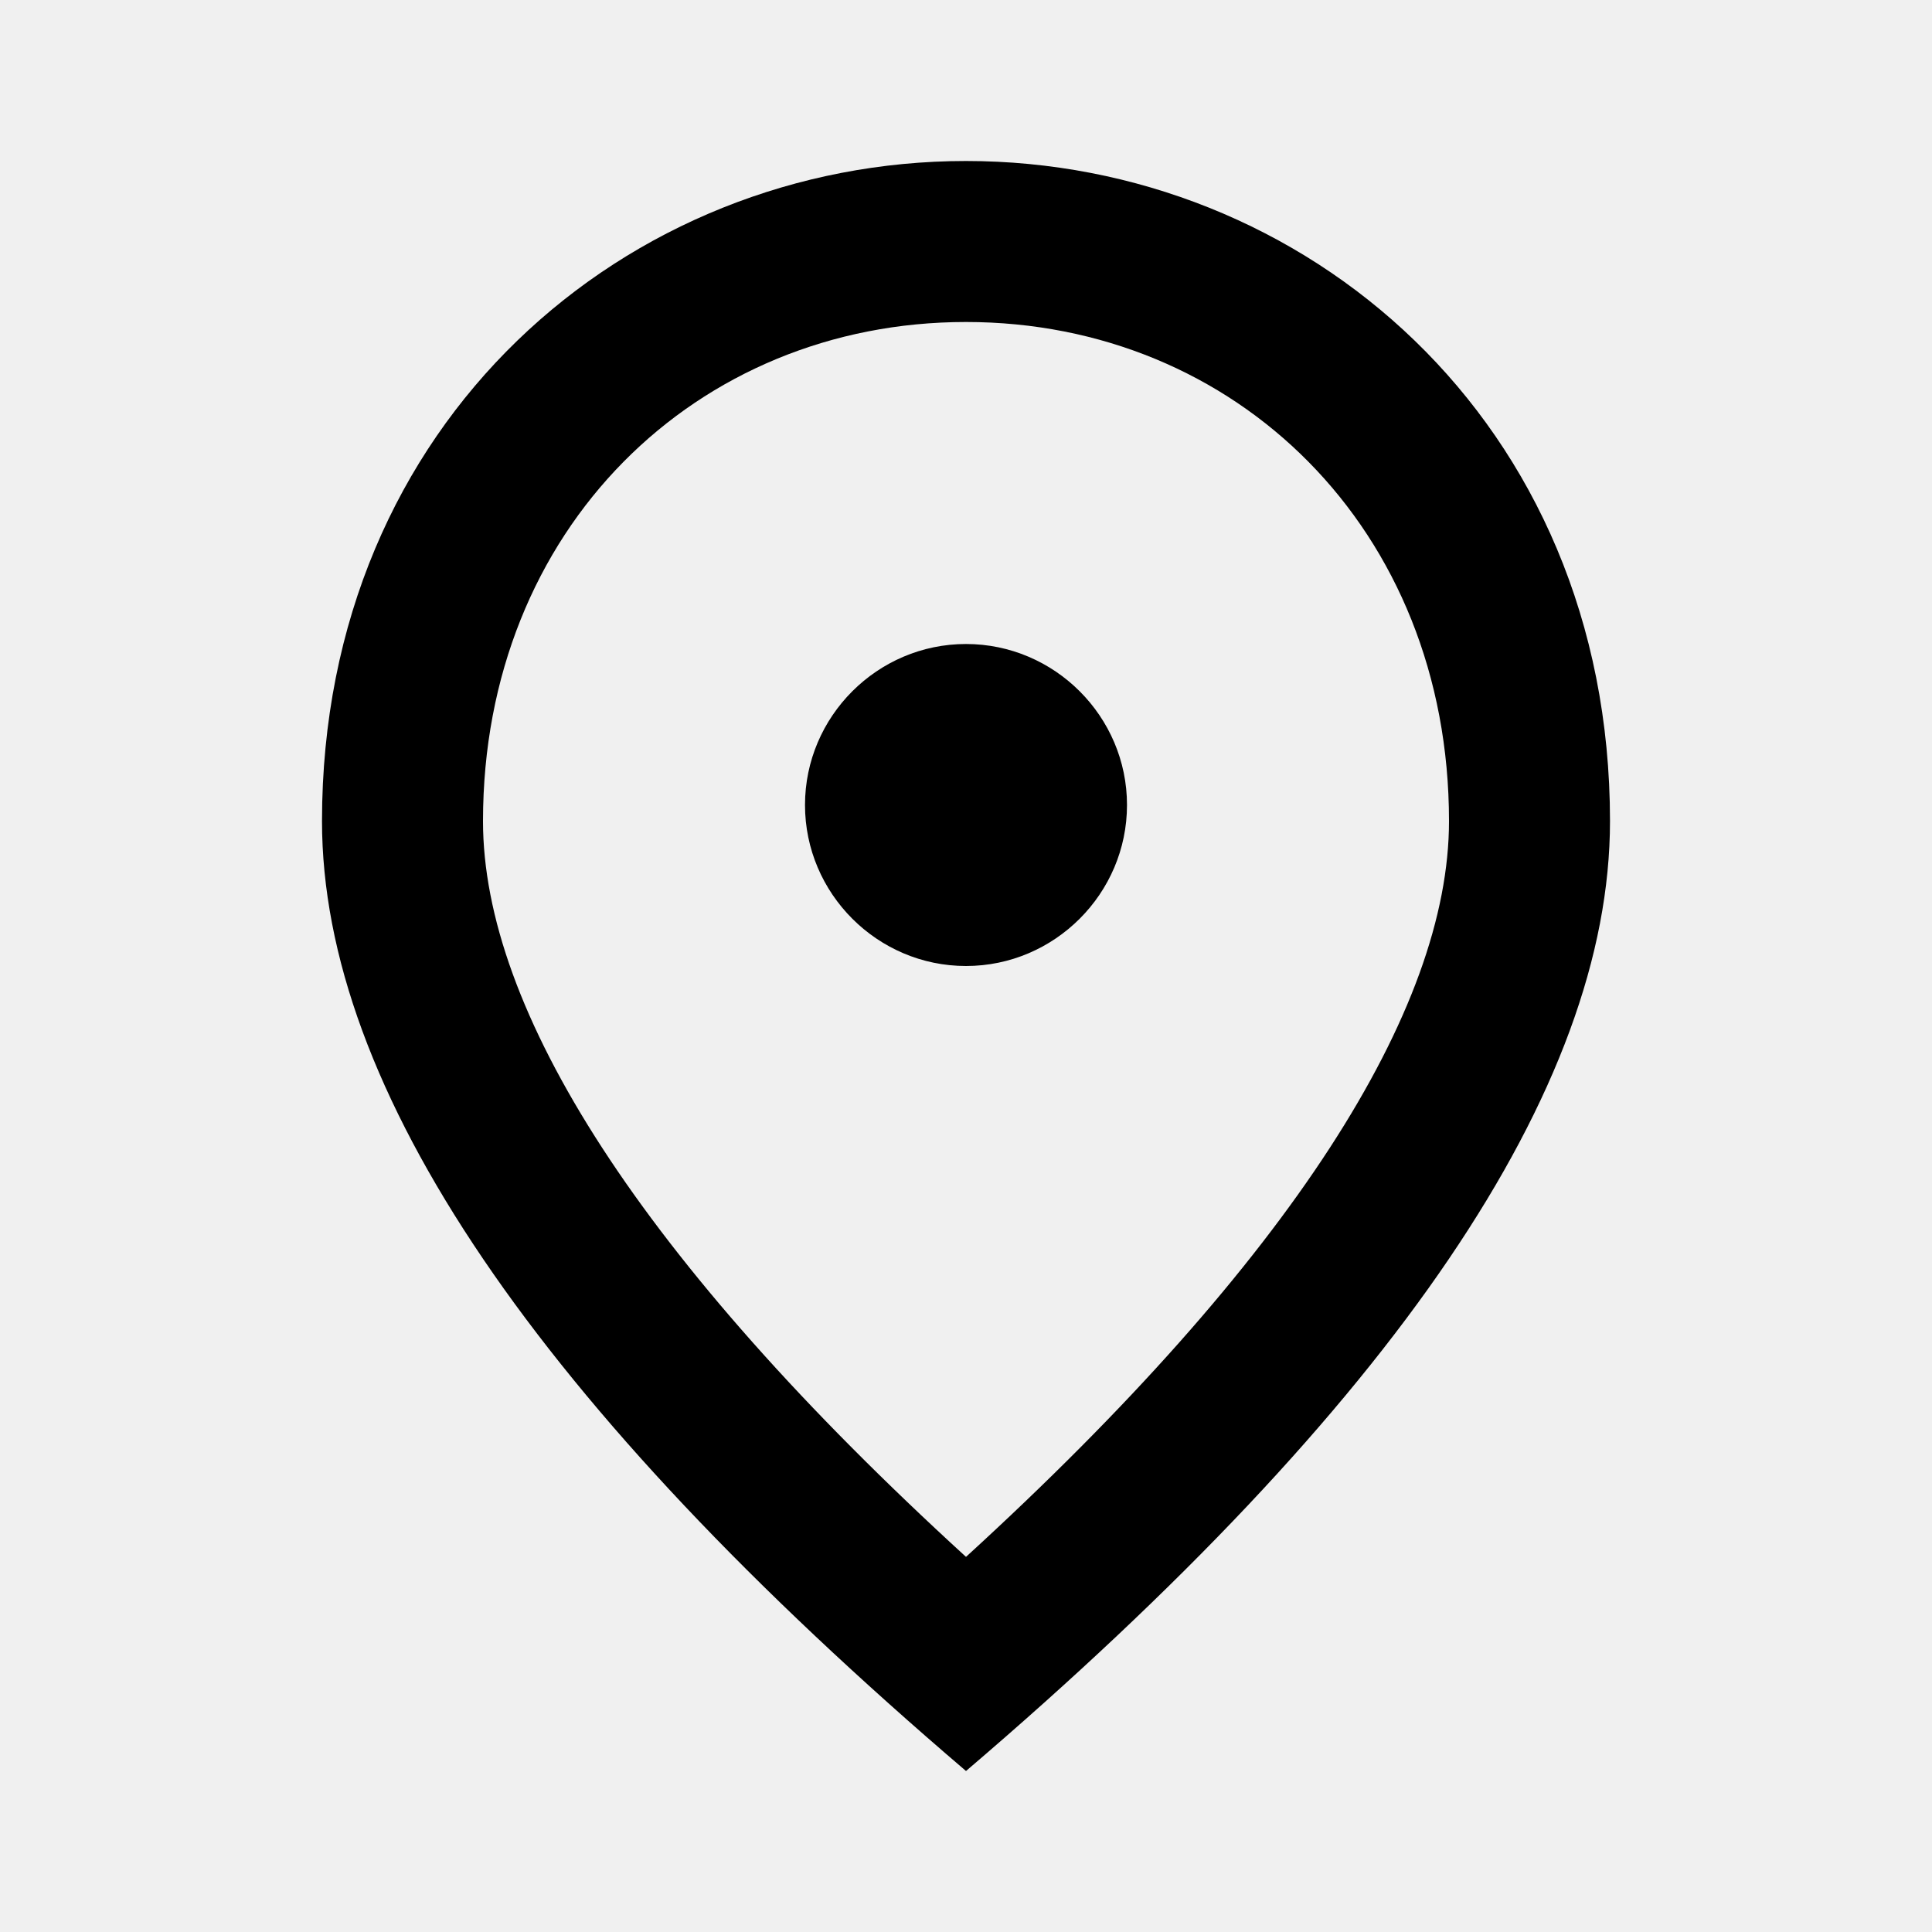
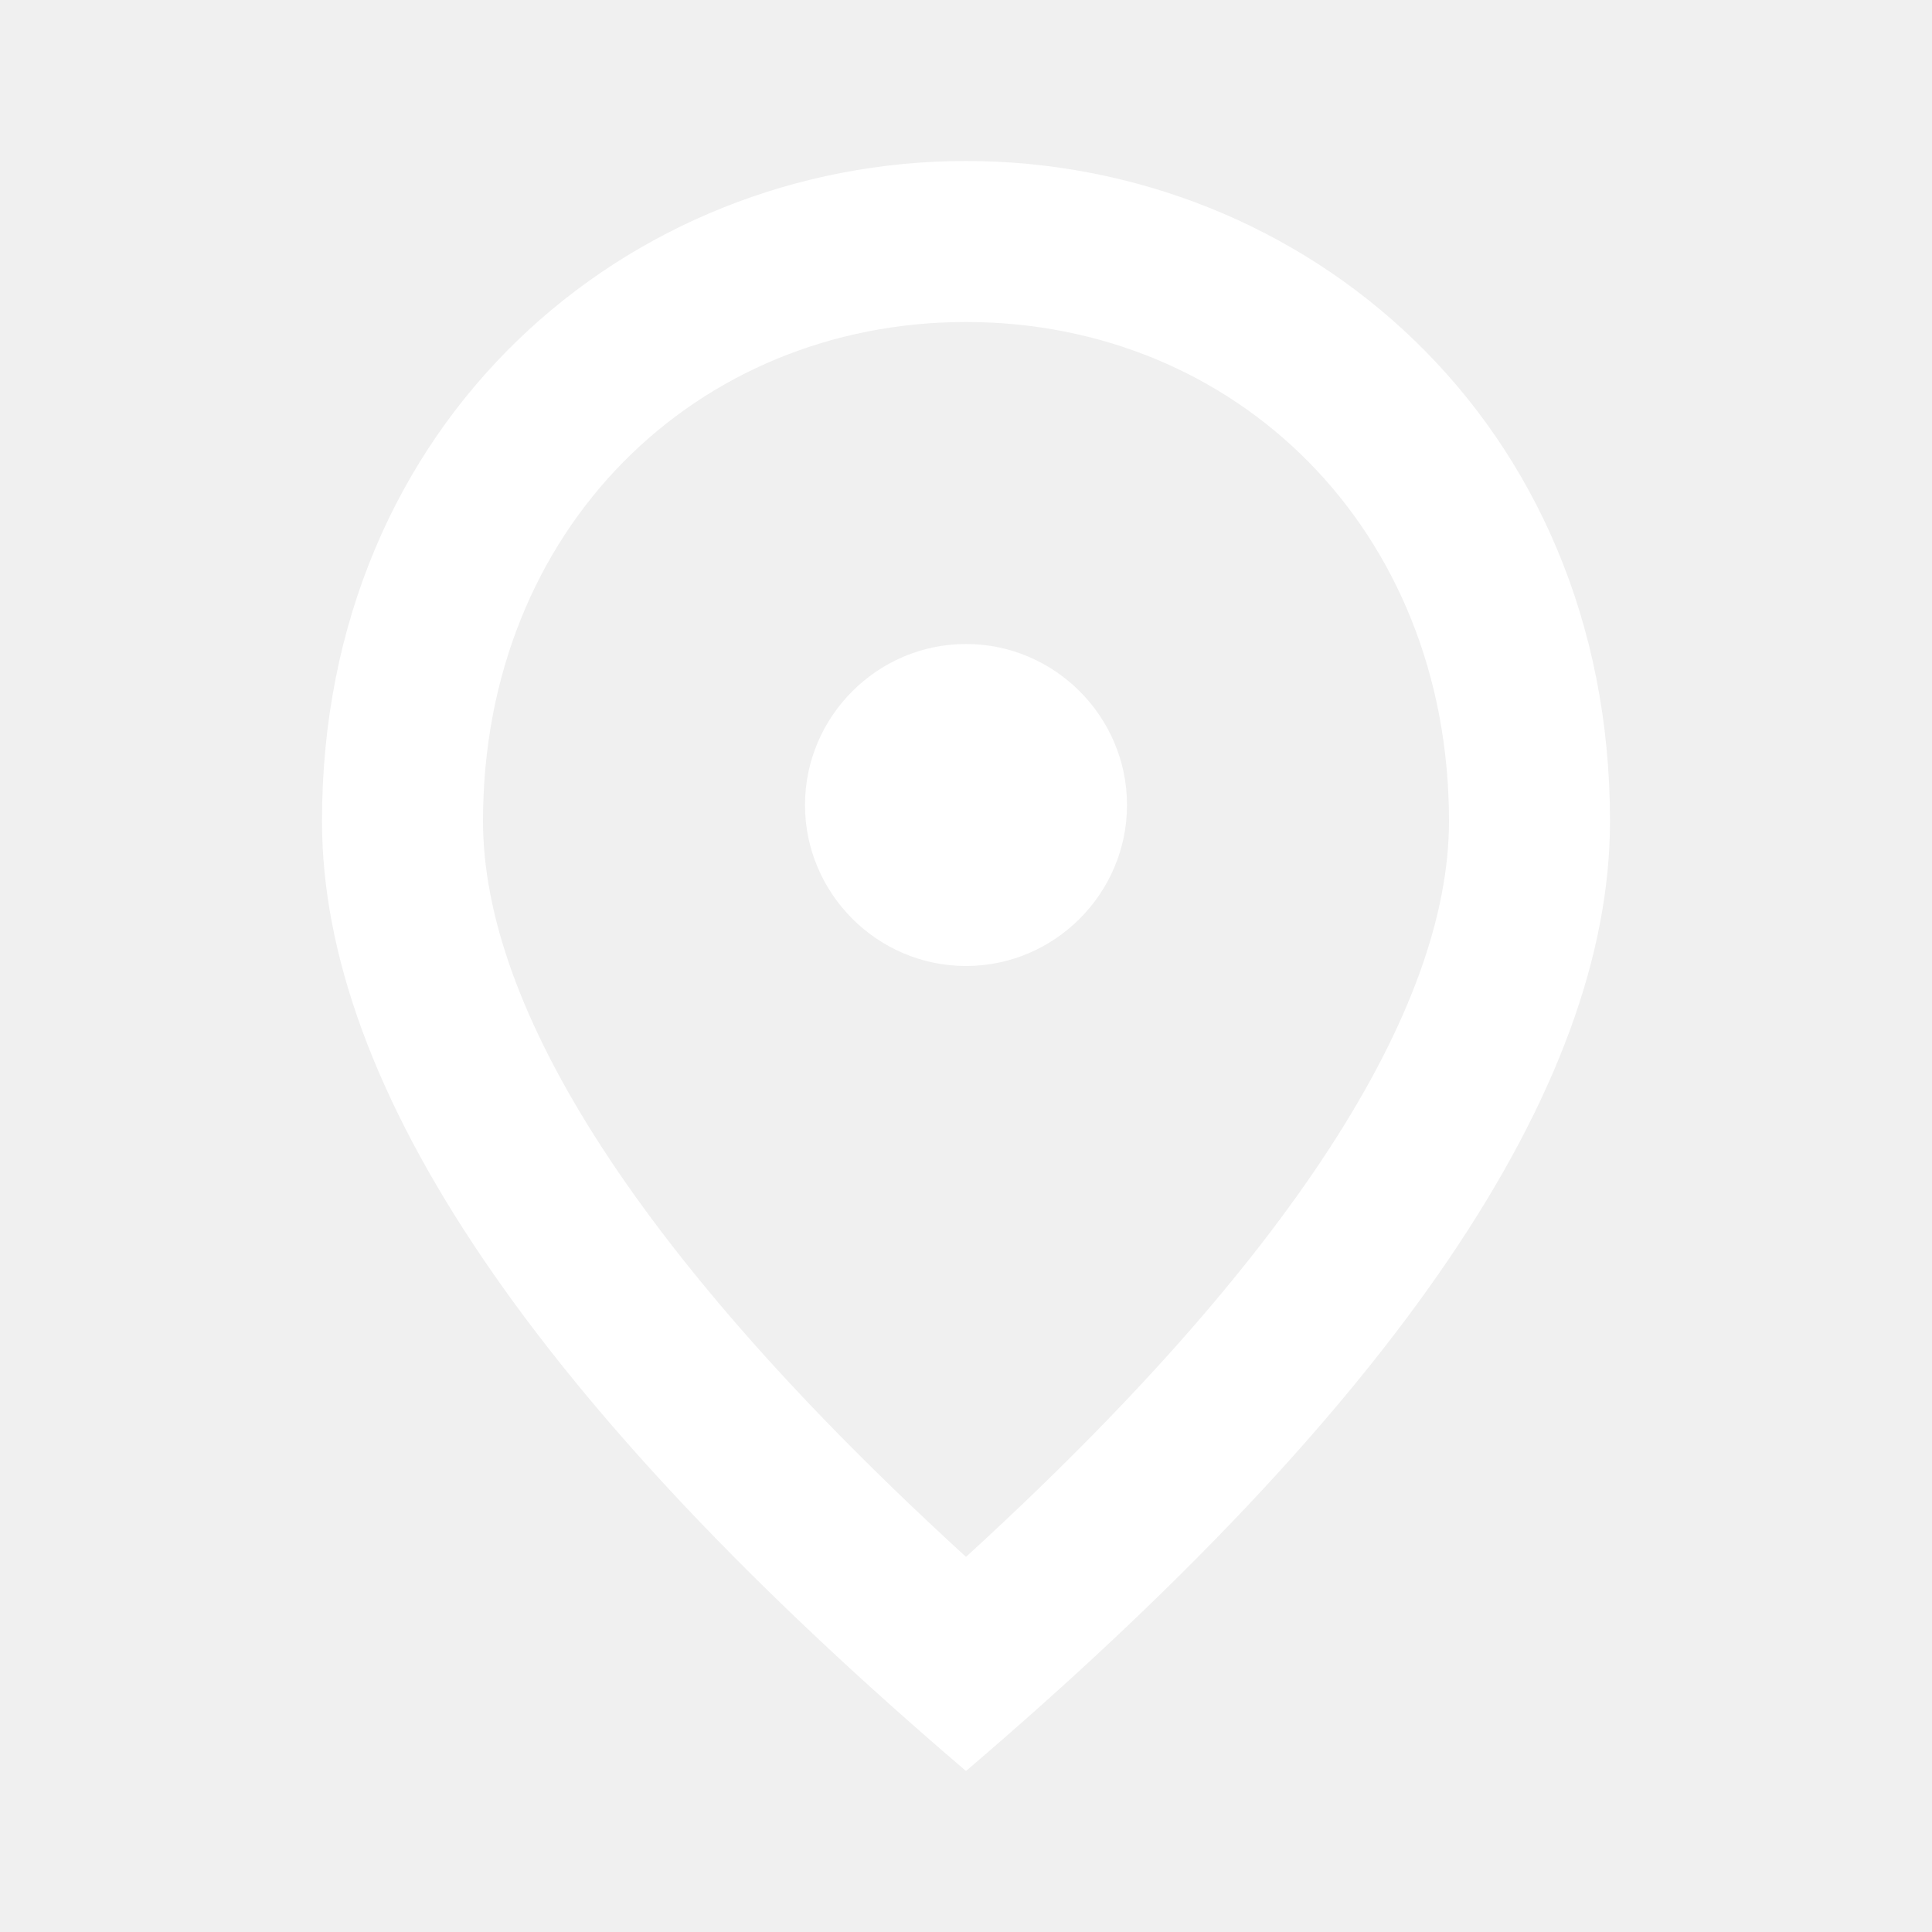
- <svg xmlns="http://www.w3.org/2000/svg" height="24px" viewBox="0 0 24 24" width="24px" fill="#000000">
+ <svg xmlns="http://www.w3.org/2000/svg" height="24px" viewBox="0 0 24 24" width="24px" fill="white">
  <path d="M0 0h24v24H0z" fill="none" />
  <path d="M12 12c-1.1 0-2-.9-2-2s.9-2 2-2 2 .9 2 2-.9 2-2 2zm6-1.8C18 6.57 15.35 4 12 4s-6 2.57-6 6.2c0 2.34 1.95 5.44 6 9.14 4.05-3.7 6-6.8 6-9.14zM12 2c4.2 0 8 3.22 8 8.2 0 3.32-2.67 7.25-8 11.8-5.33-4.55-8-8.48-8-11.8C4 5.22 7.8 2 12 2z" />
</svg>
